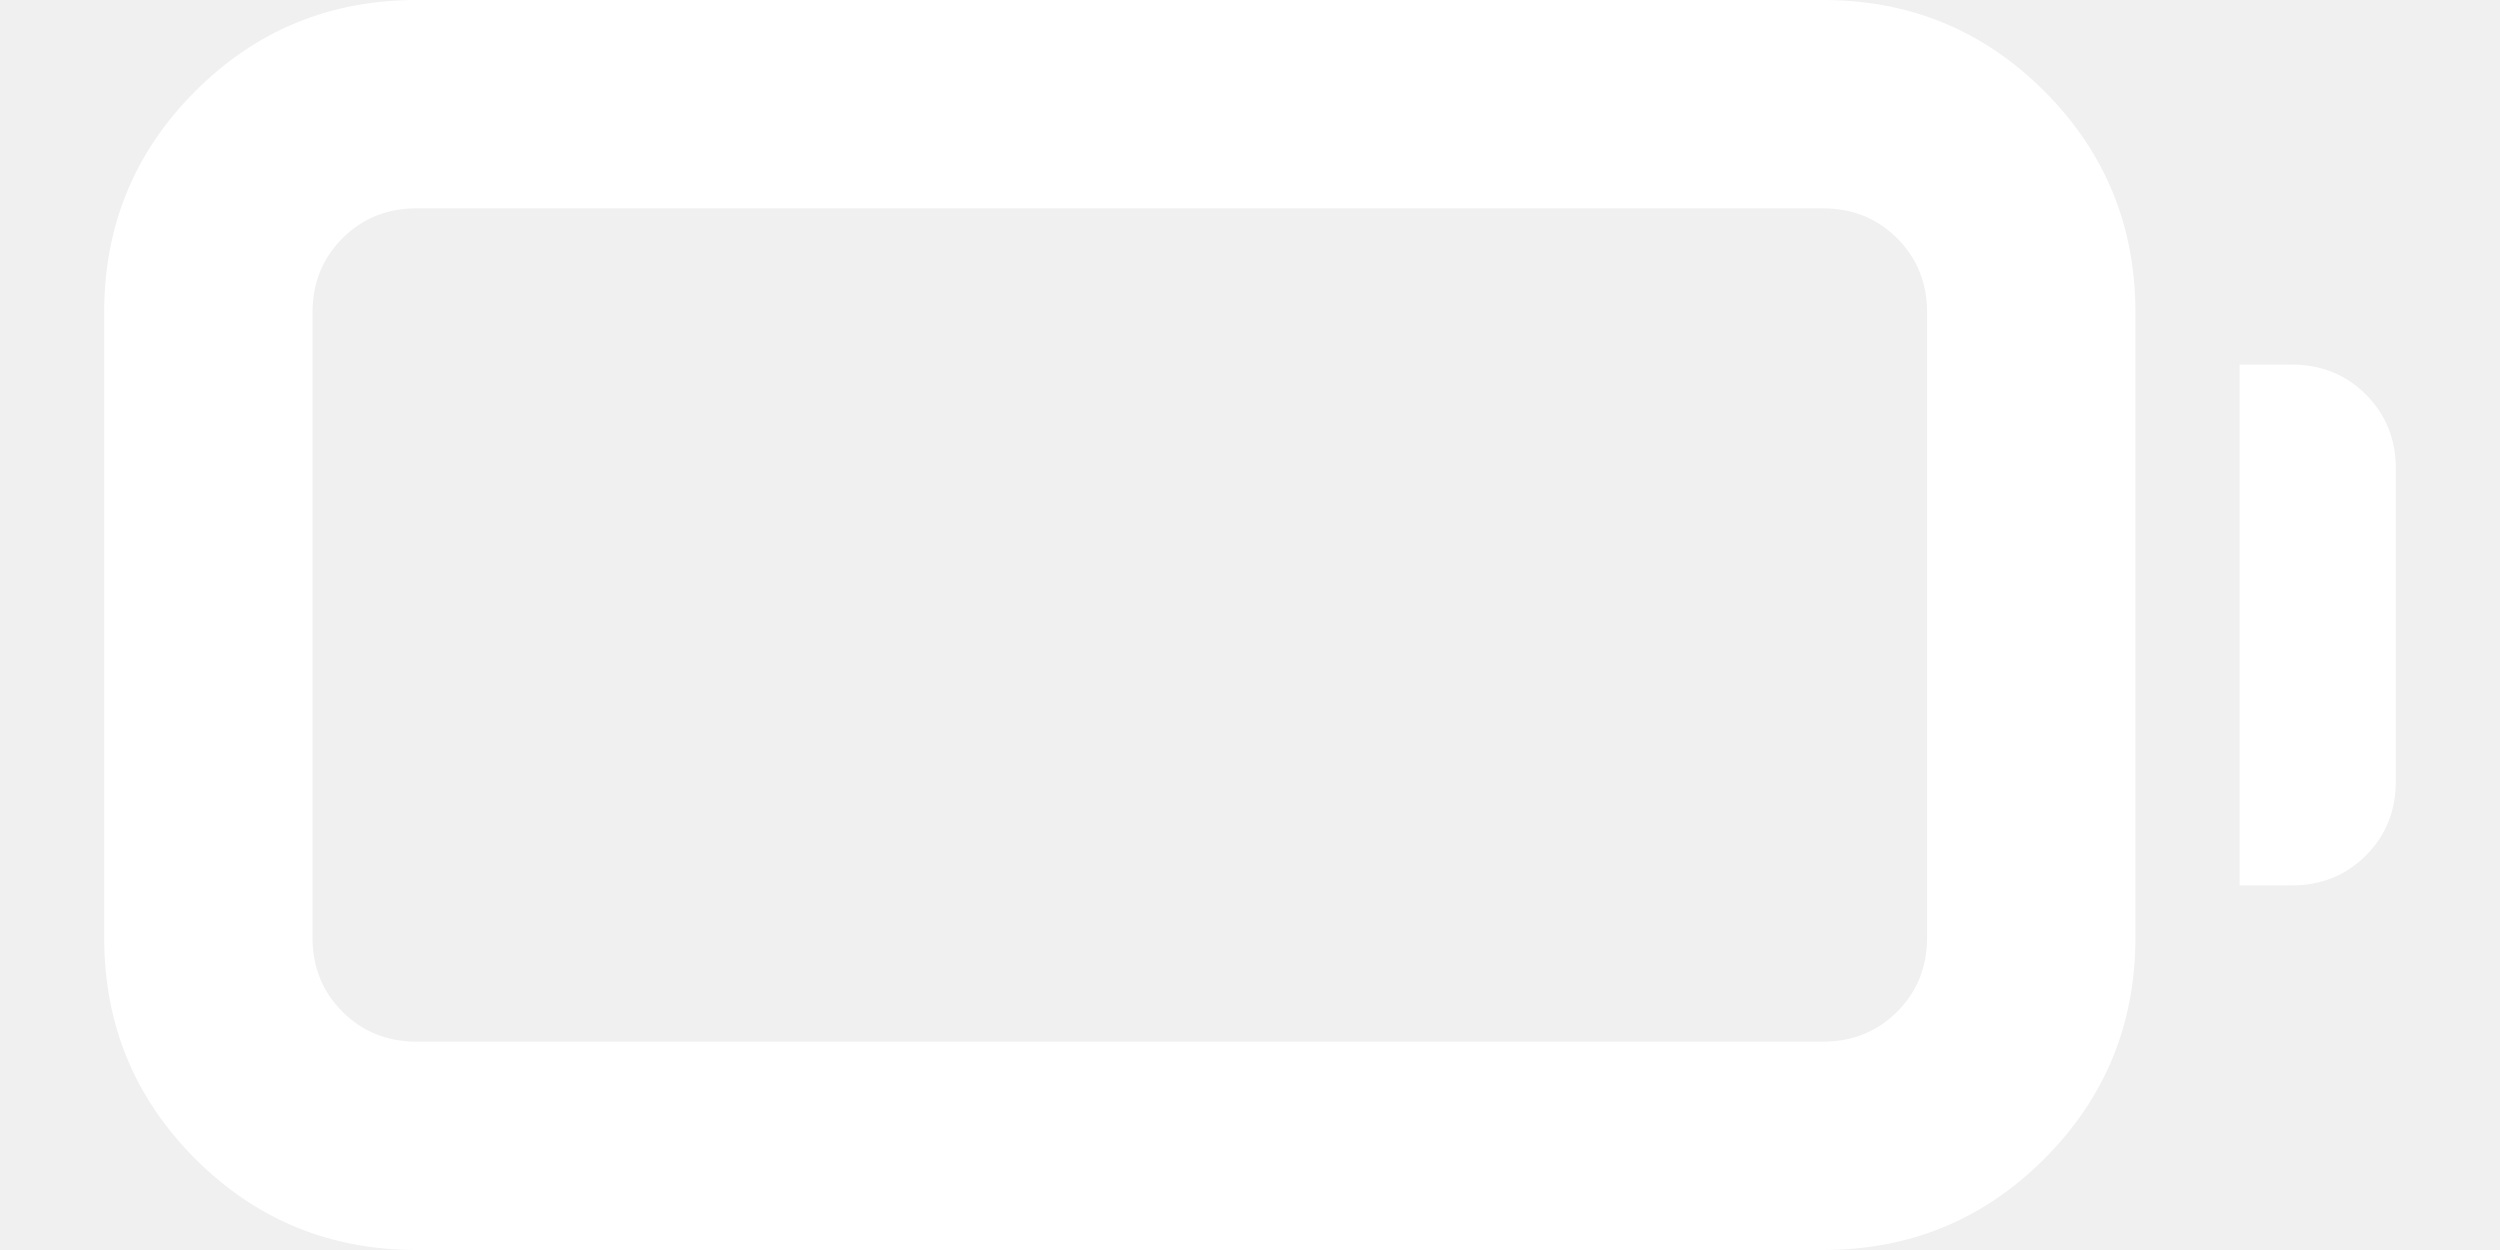
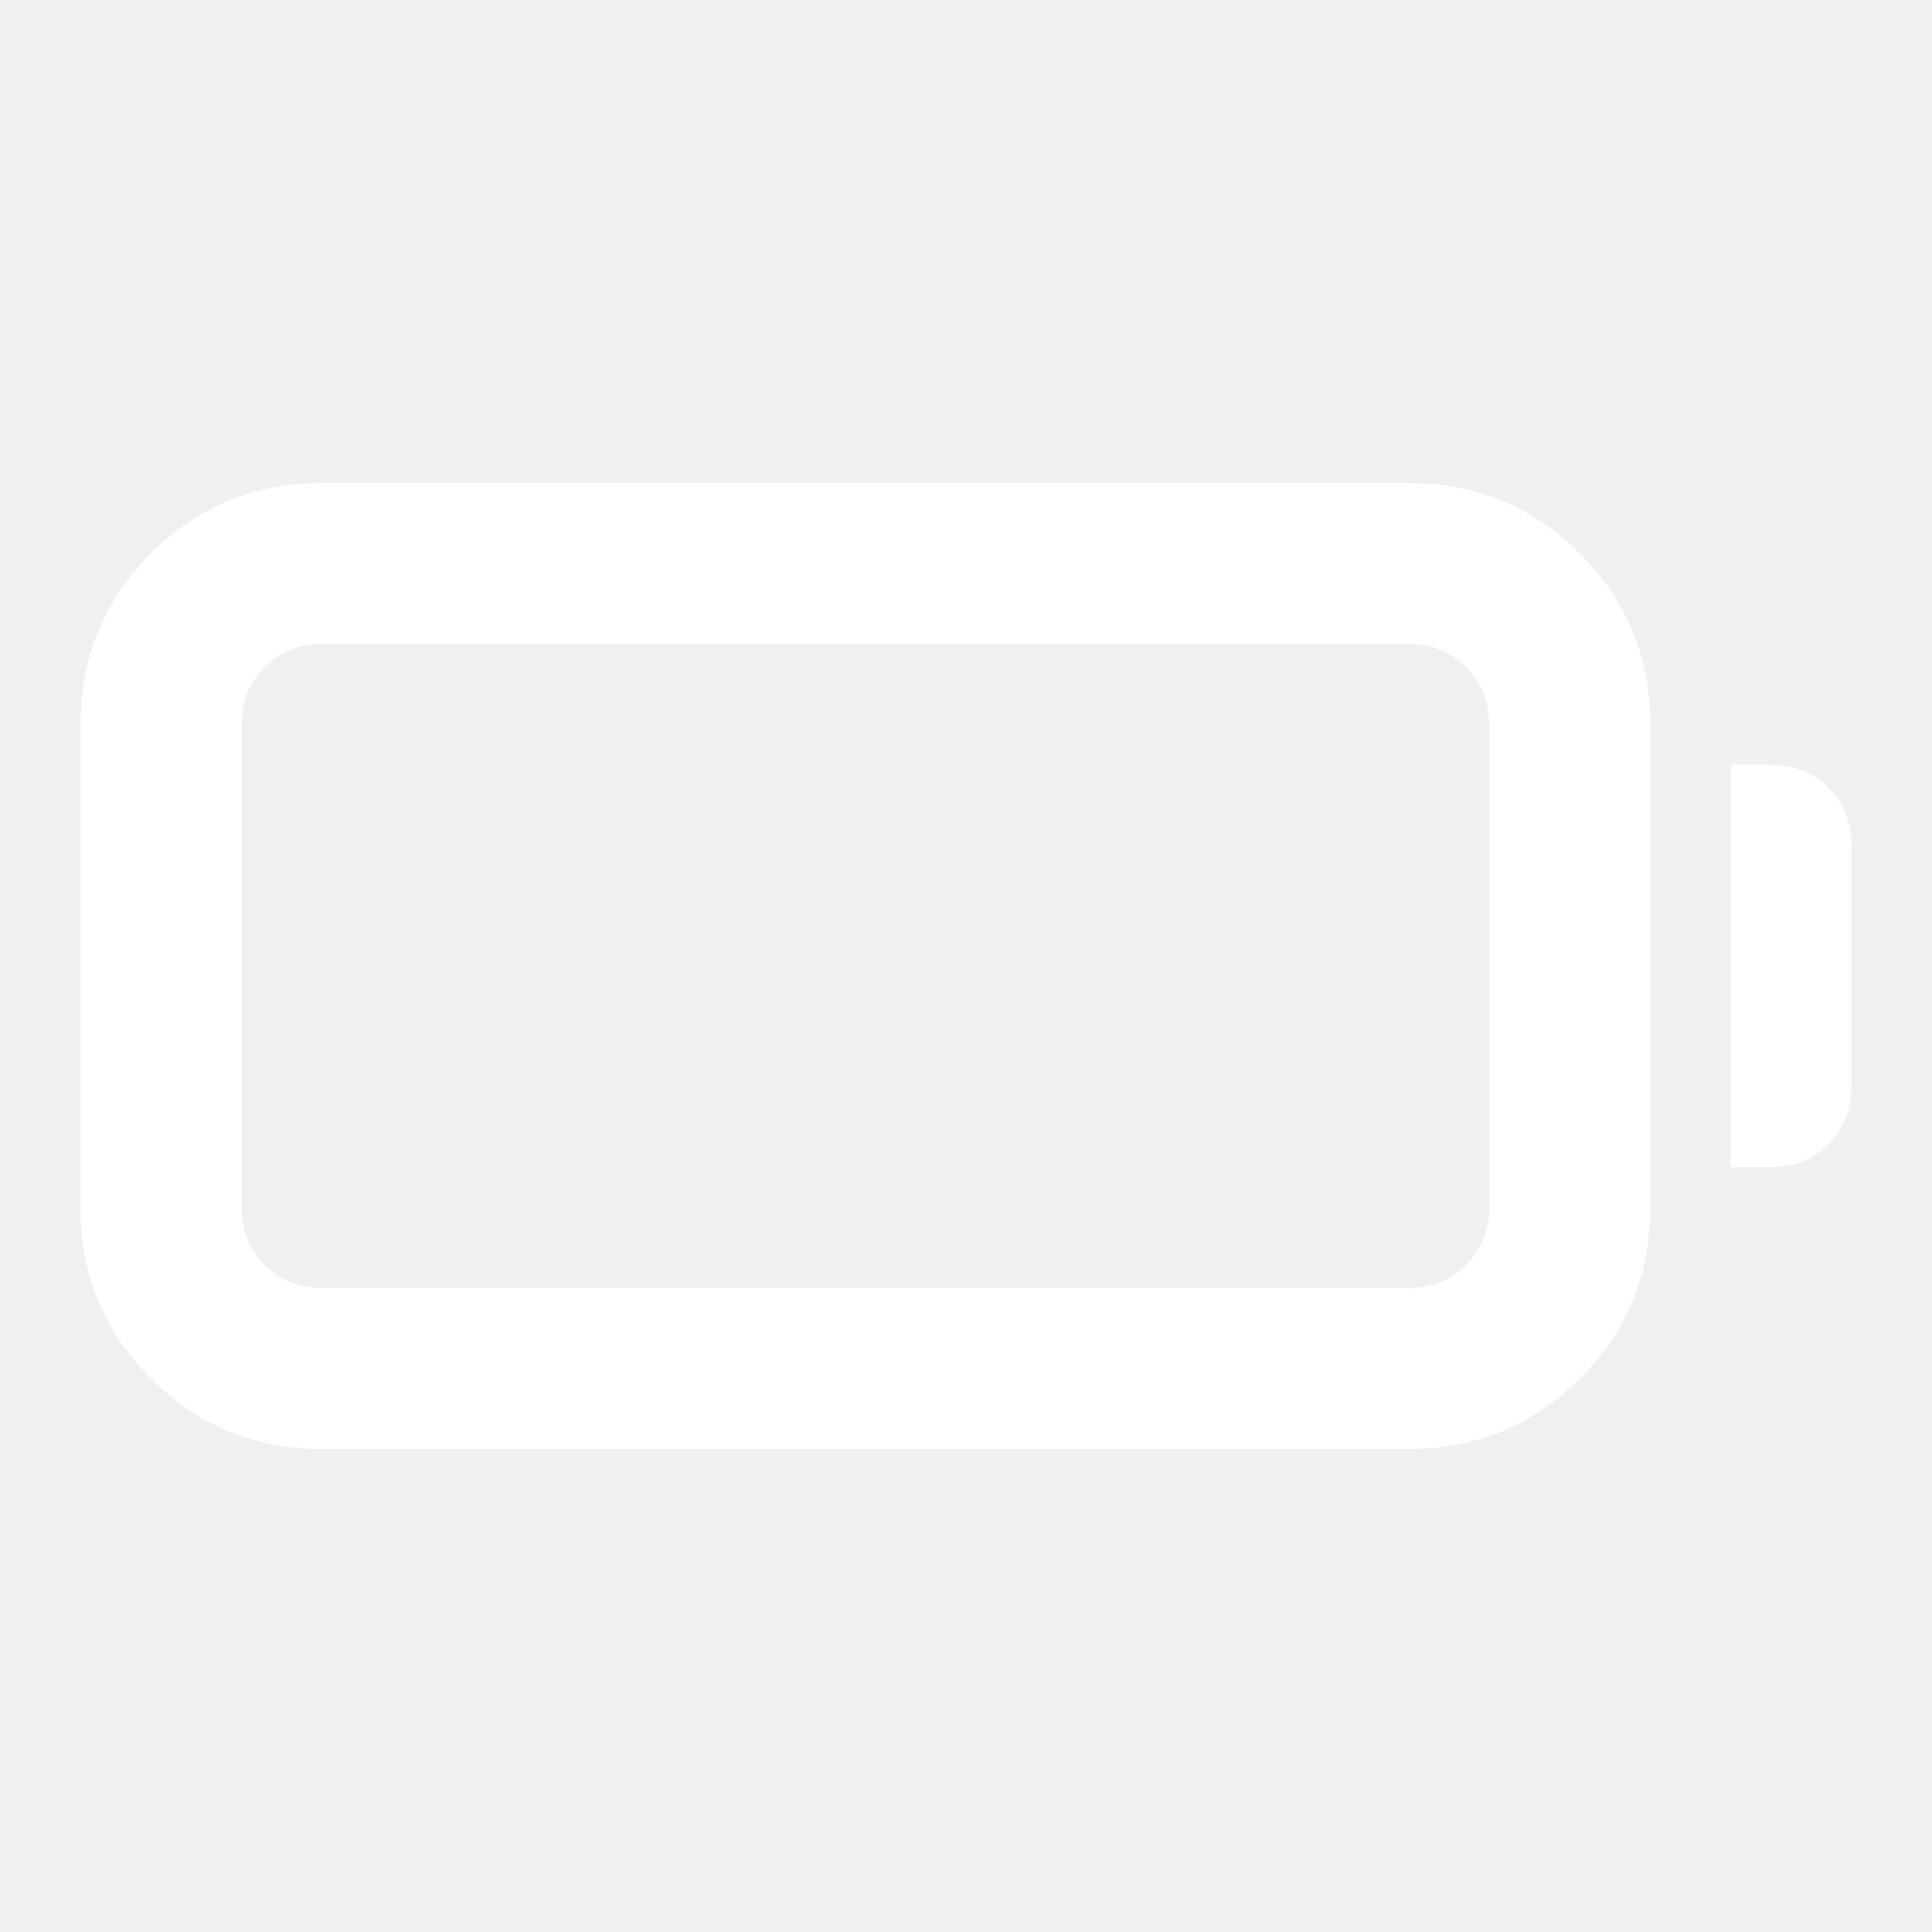
- <svg xmlns="http://www.w3.org/2000/svg" height="480" viewBox="0 -720 960 480" width="960" fill="#FFFFFF">
+ <svg xmlns="http://www.w3.org/2000/svg" height="960" viewBox="0 -960 960 960" width="960" fill="#FFFFFF">
  <path d="M160-240q-50 0-85-35t-35-85v-240q0-50 35-85t85-35h540q50 0 85 35t35 85v240q0 50-35 85t-85 35H160Zm0-80h540q17 0 28.5-11.5T740-360v-240q0-17-11.5-28.5T700-640H160q-17 0-28.5 11.5T120-600v240q0 17 11.5 28.5T160-320Zm700-60v-200h20q17 0 28.5 11.5T920-540v120q0 17-11.5 28.5T880-380h-20Zm-740 60v-320 320Z" />
</svg>
